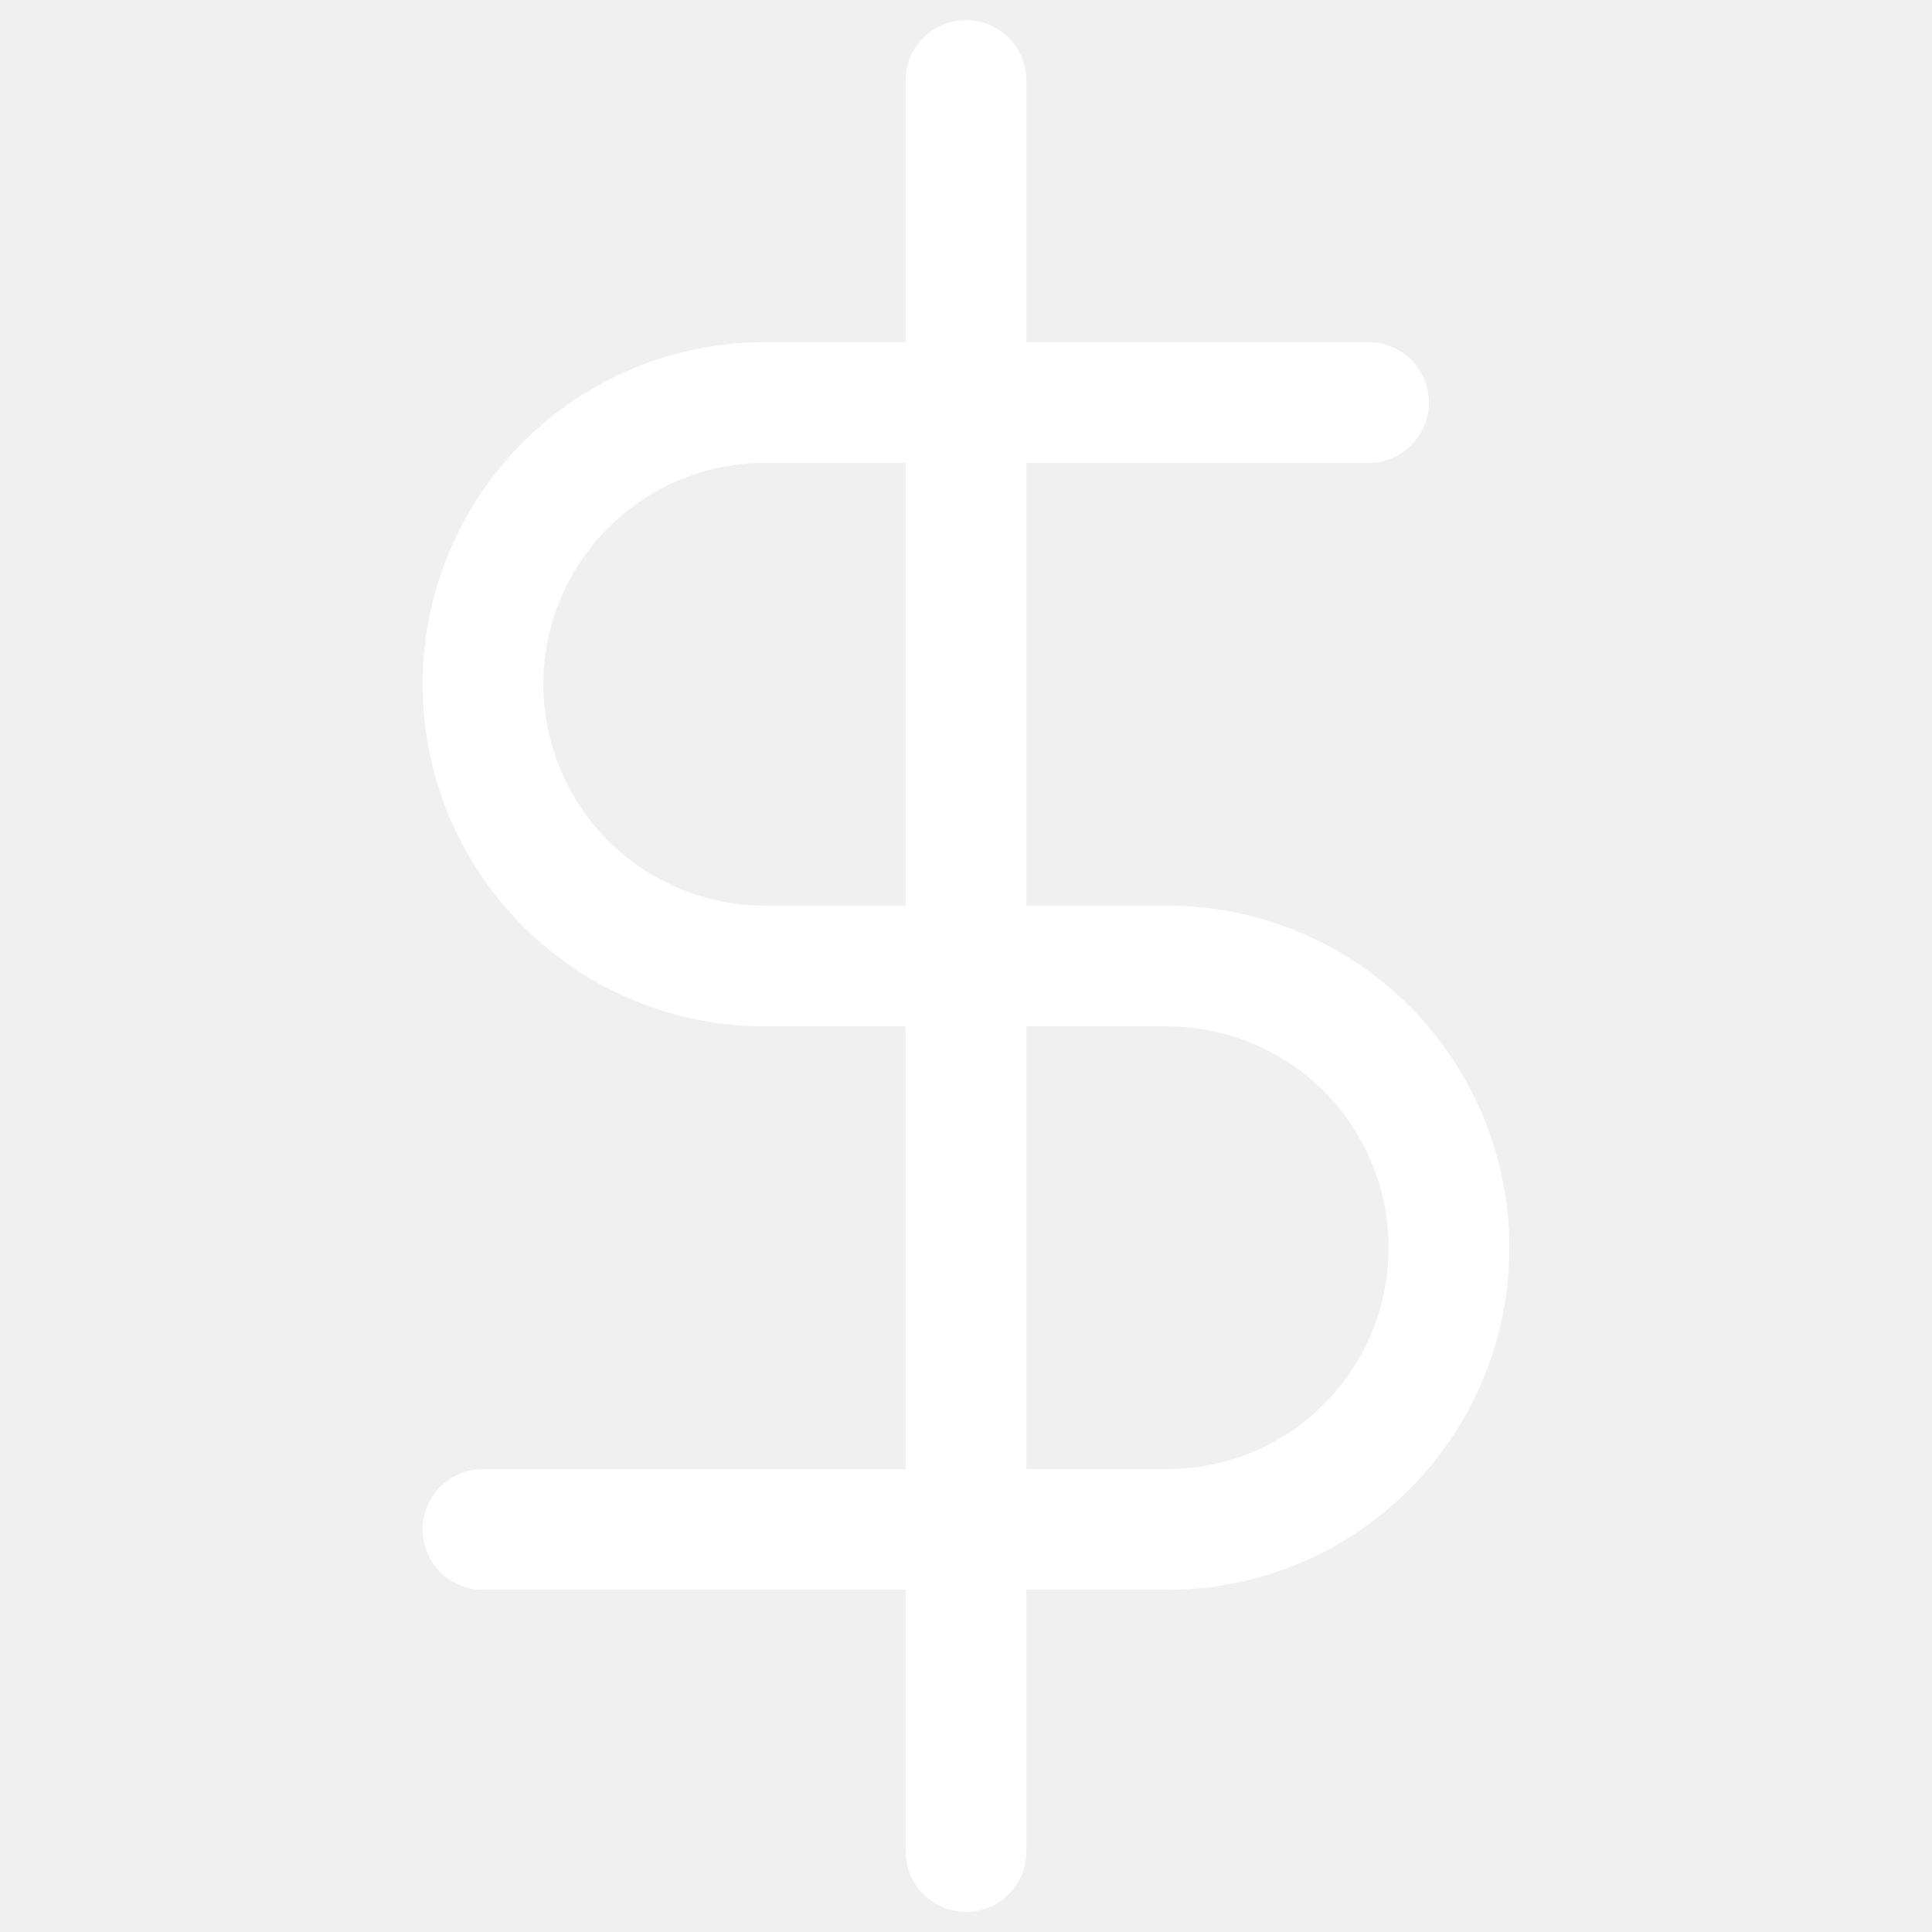
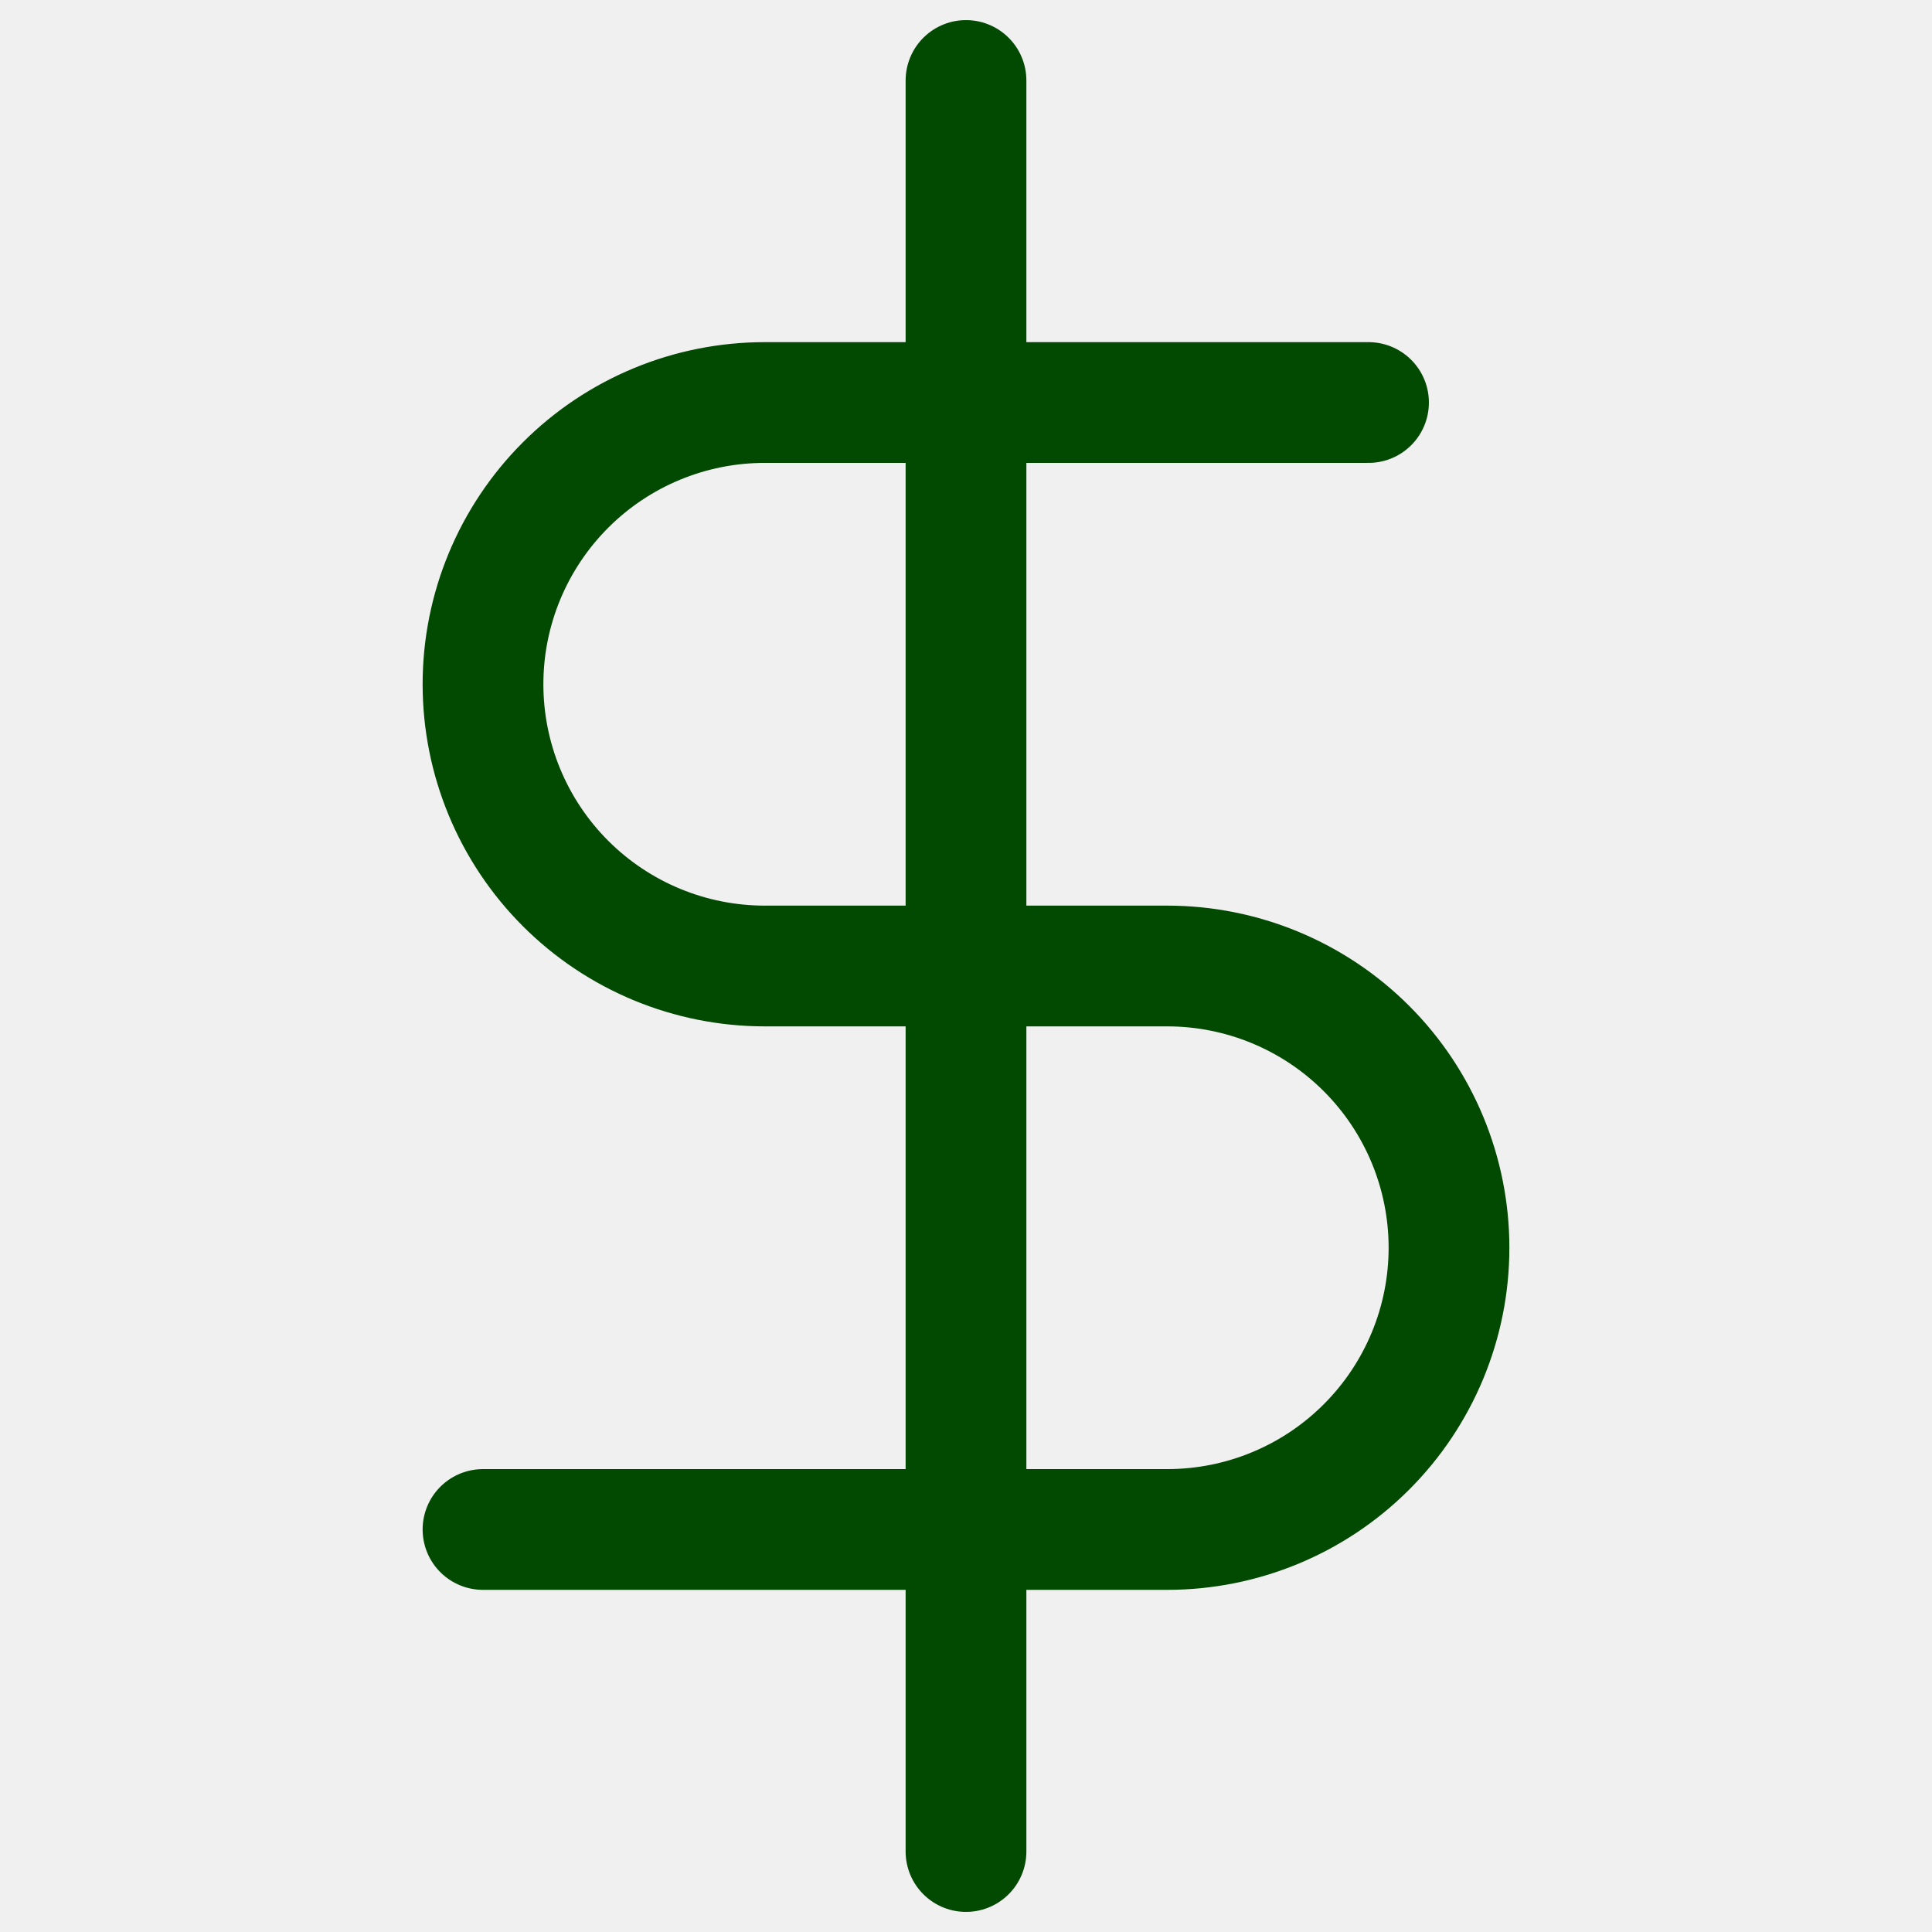
<svg xmlns="http://www.w3.org/2000/svg" width="32" height="32" viewBox="0 0 32 32" fill="none">
-   <path d="M16 1.333V30.667" stroke="white" stroke-width="2" stroke-linecap="round" stroke-linejoin="round" />
-   <path d="M22.667 6.667H12.667C11.429 6.667 10.242 7.158 9.367 8.034C8.492 8.909 8 10.096 8 11.333C8 12.571 8.492 13.758 9.367 14.633C10.242 15.508 11.429 16 12.667 16H19.333C20.571 16 21.758 16.492 22.633 17.367C23.508 18.242 24 19.429 24 20.667C24 21.904 23.508 23.091 22.633 23.966C21.758 24.842 20.571 25.333 19.333 25.333H8" stroke="white" stroke-width="2" stroke-linecap="round" stroke-linejoin="round" />
+   <path d="M16 1.333V30.667" stroke="rgb(2, 73, 2)" stroke-width="2" stroke-linecap="round" stroke-linejoin="round" />
+   <path d="M22.667 6.667H12.667C11.429 6.667 10.242 7.158 9.367 8.034C8.492 8.909 8 10.096 8 11.333C8 12.571 8.492 13.758 9.367 14.633C10.242 15.508 11.429 16 12.667 16H19.333C20.571 16 21.758 16.492 22.633 17.367C23.508 18.242 24 19.429 24 20.667C24 21.904 23.508 23.091 22.633 23.966C21.758 24.842 20.571 25.333 19.333 25.333H8" stroke="rgb(2, 73, 2)" stroke-width="2" stroke-linecap="round" stroke-linejoin="round" />
</svg>
